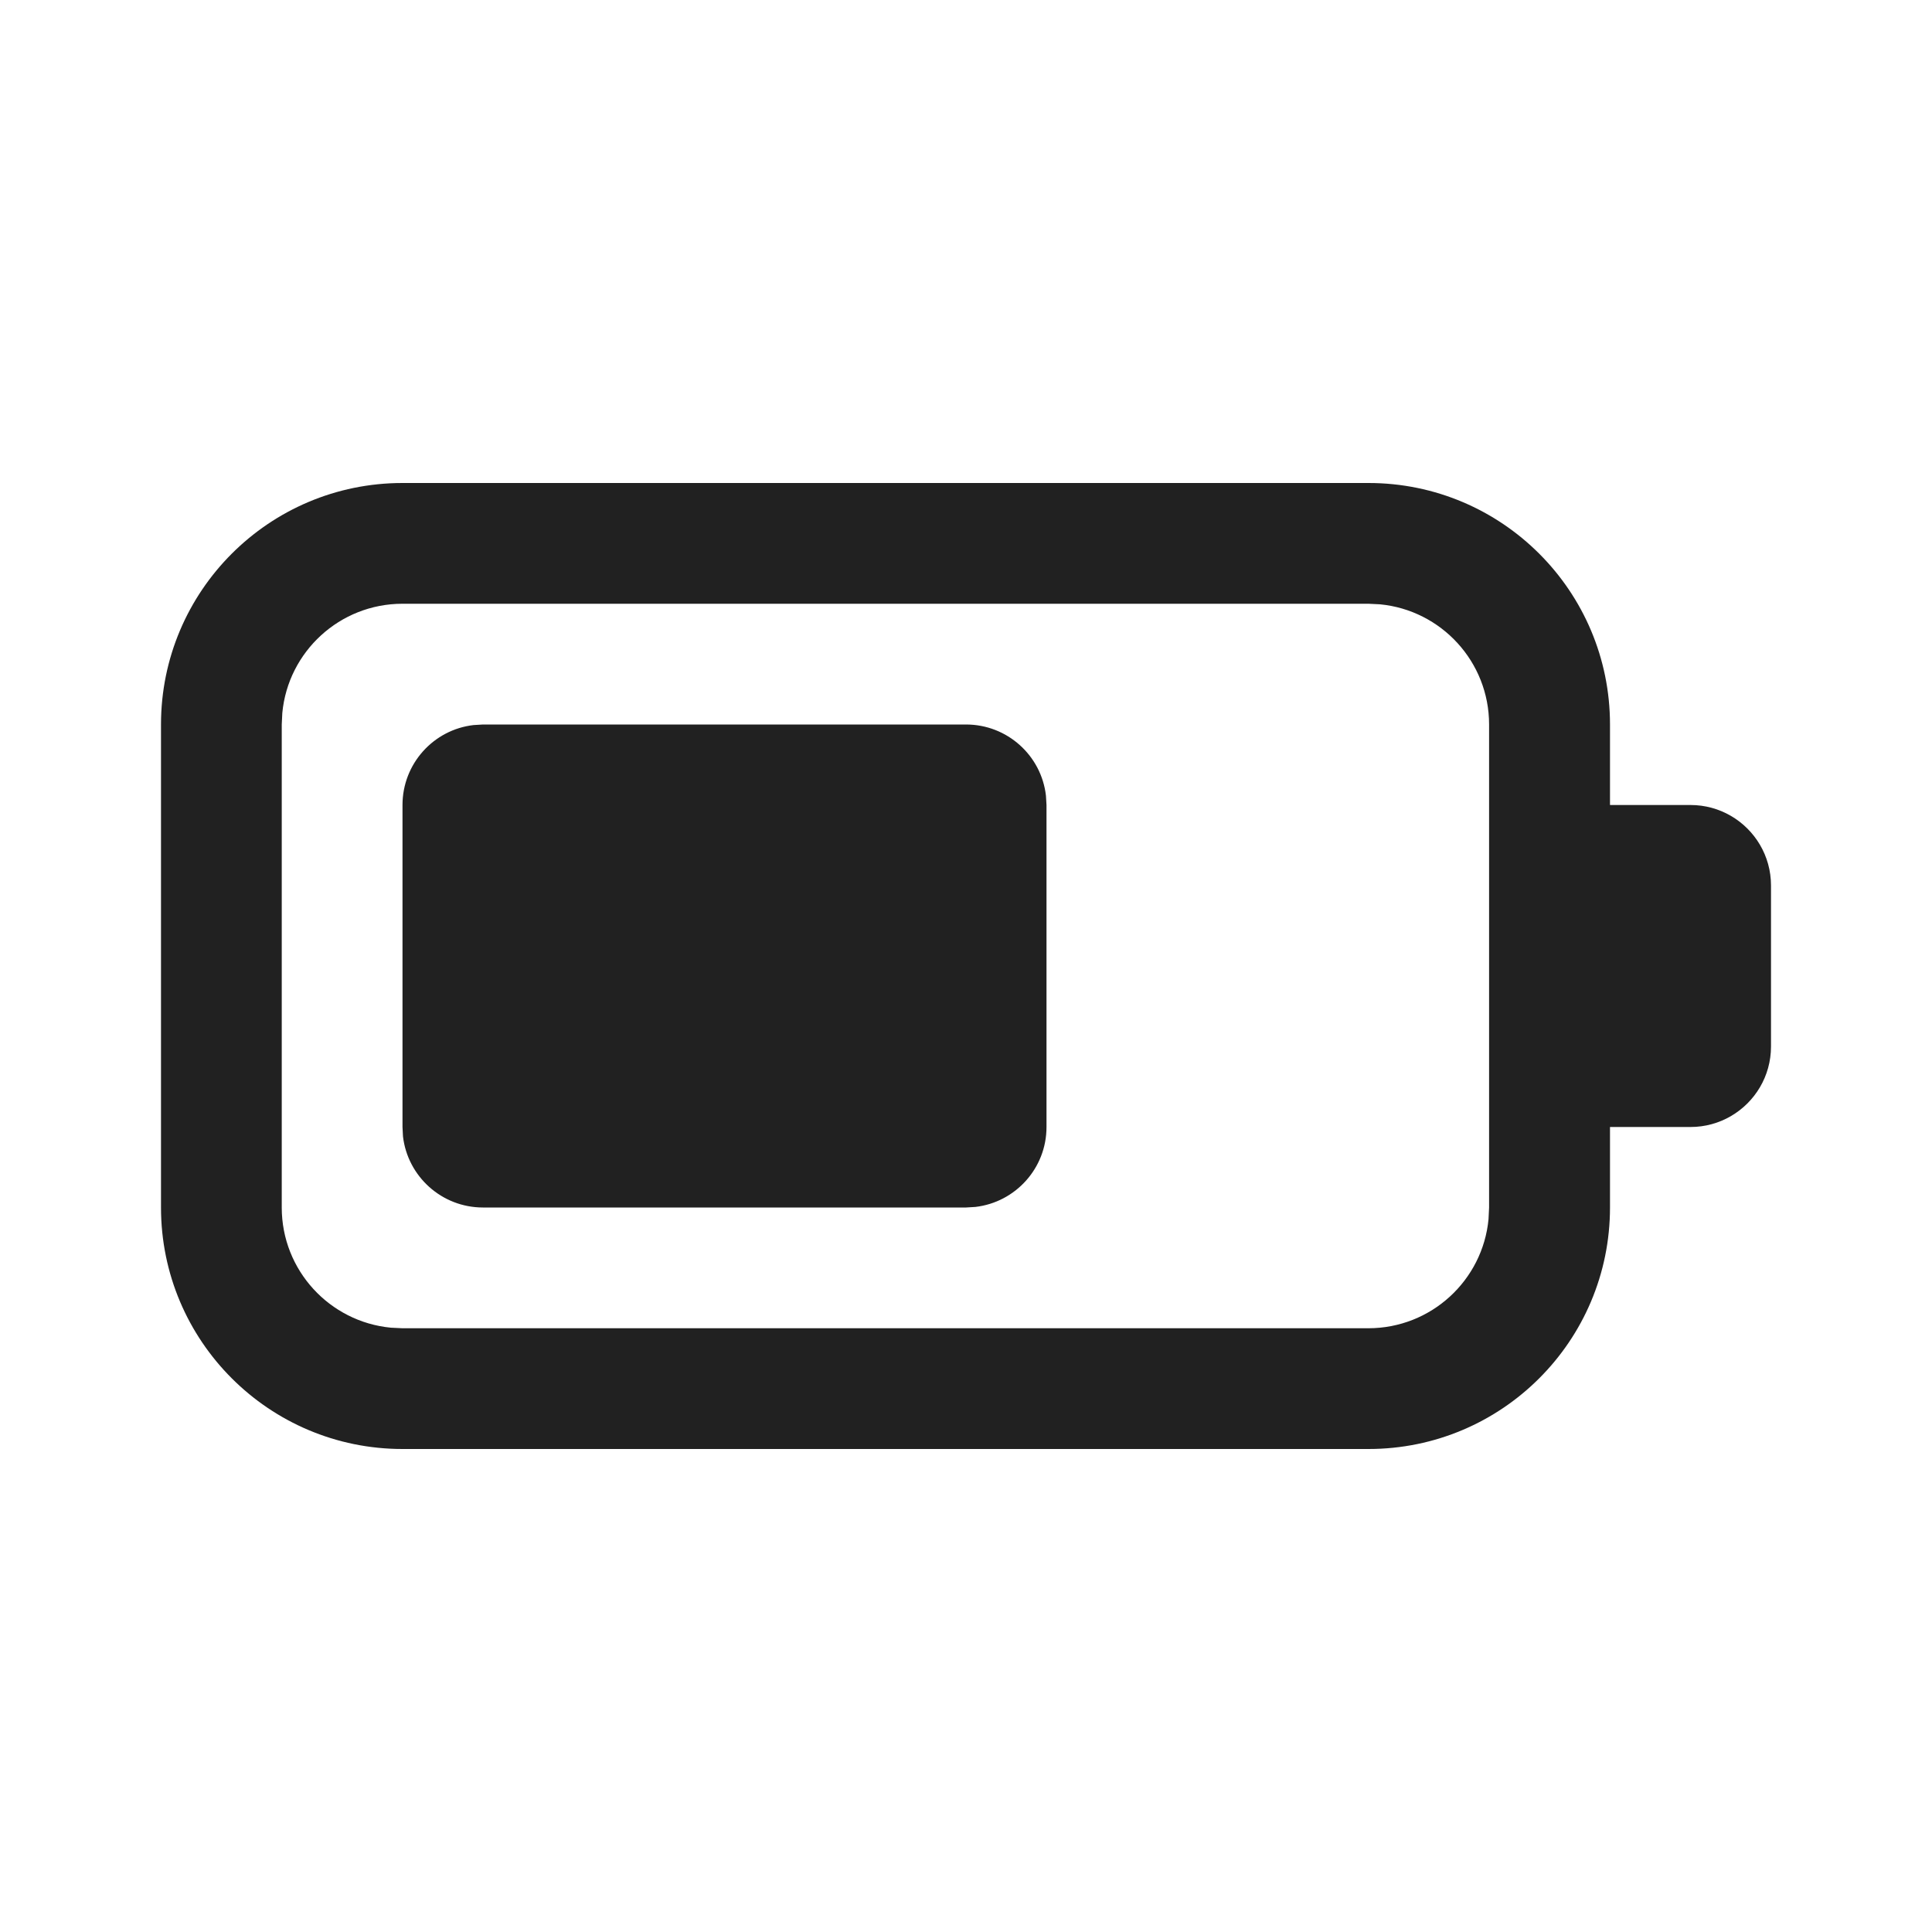
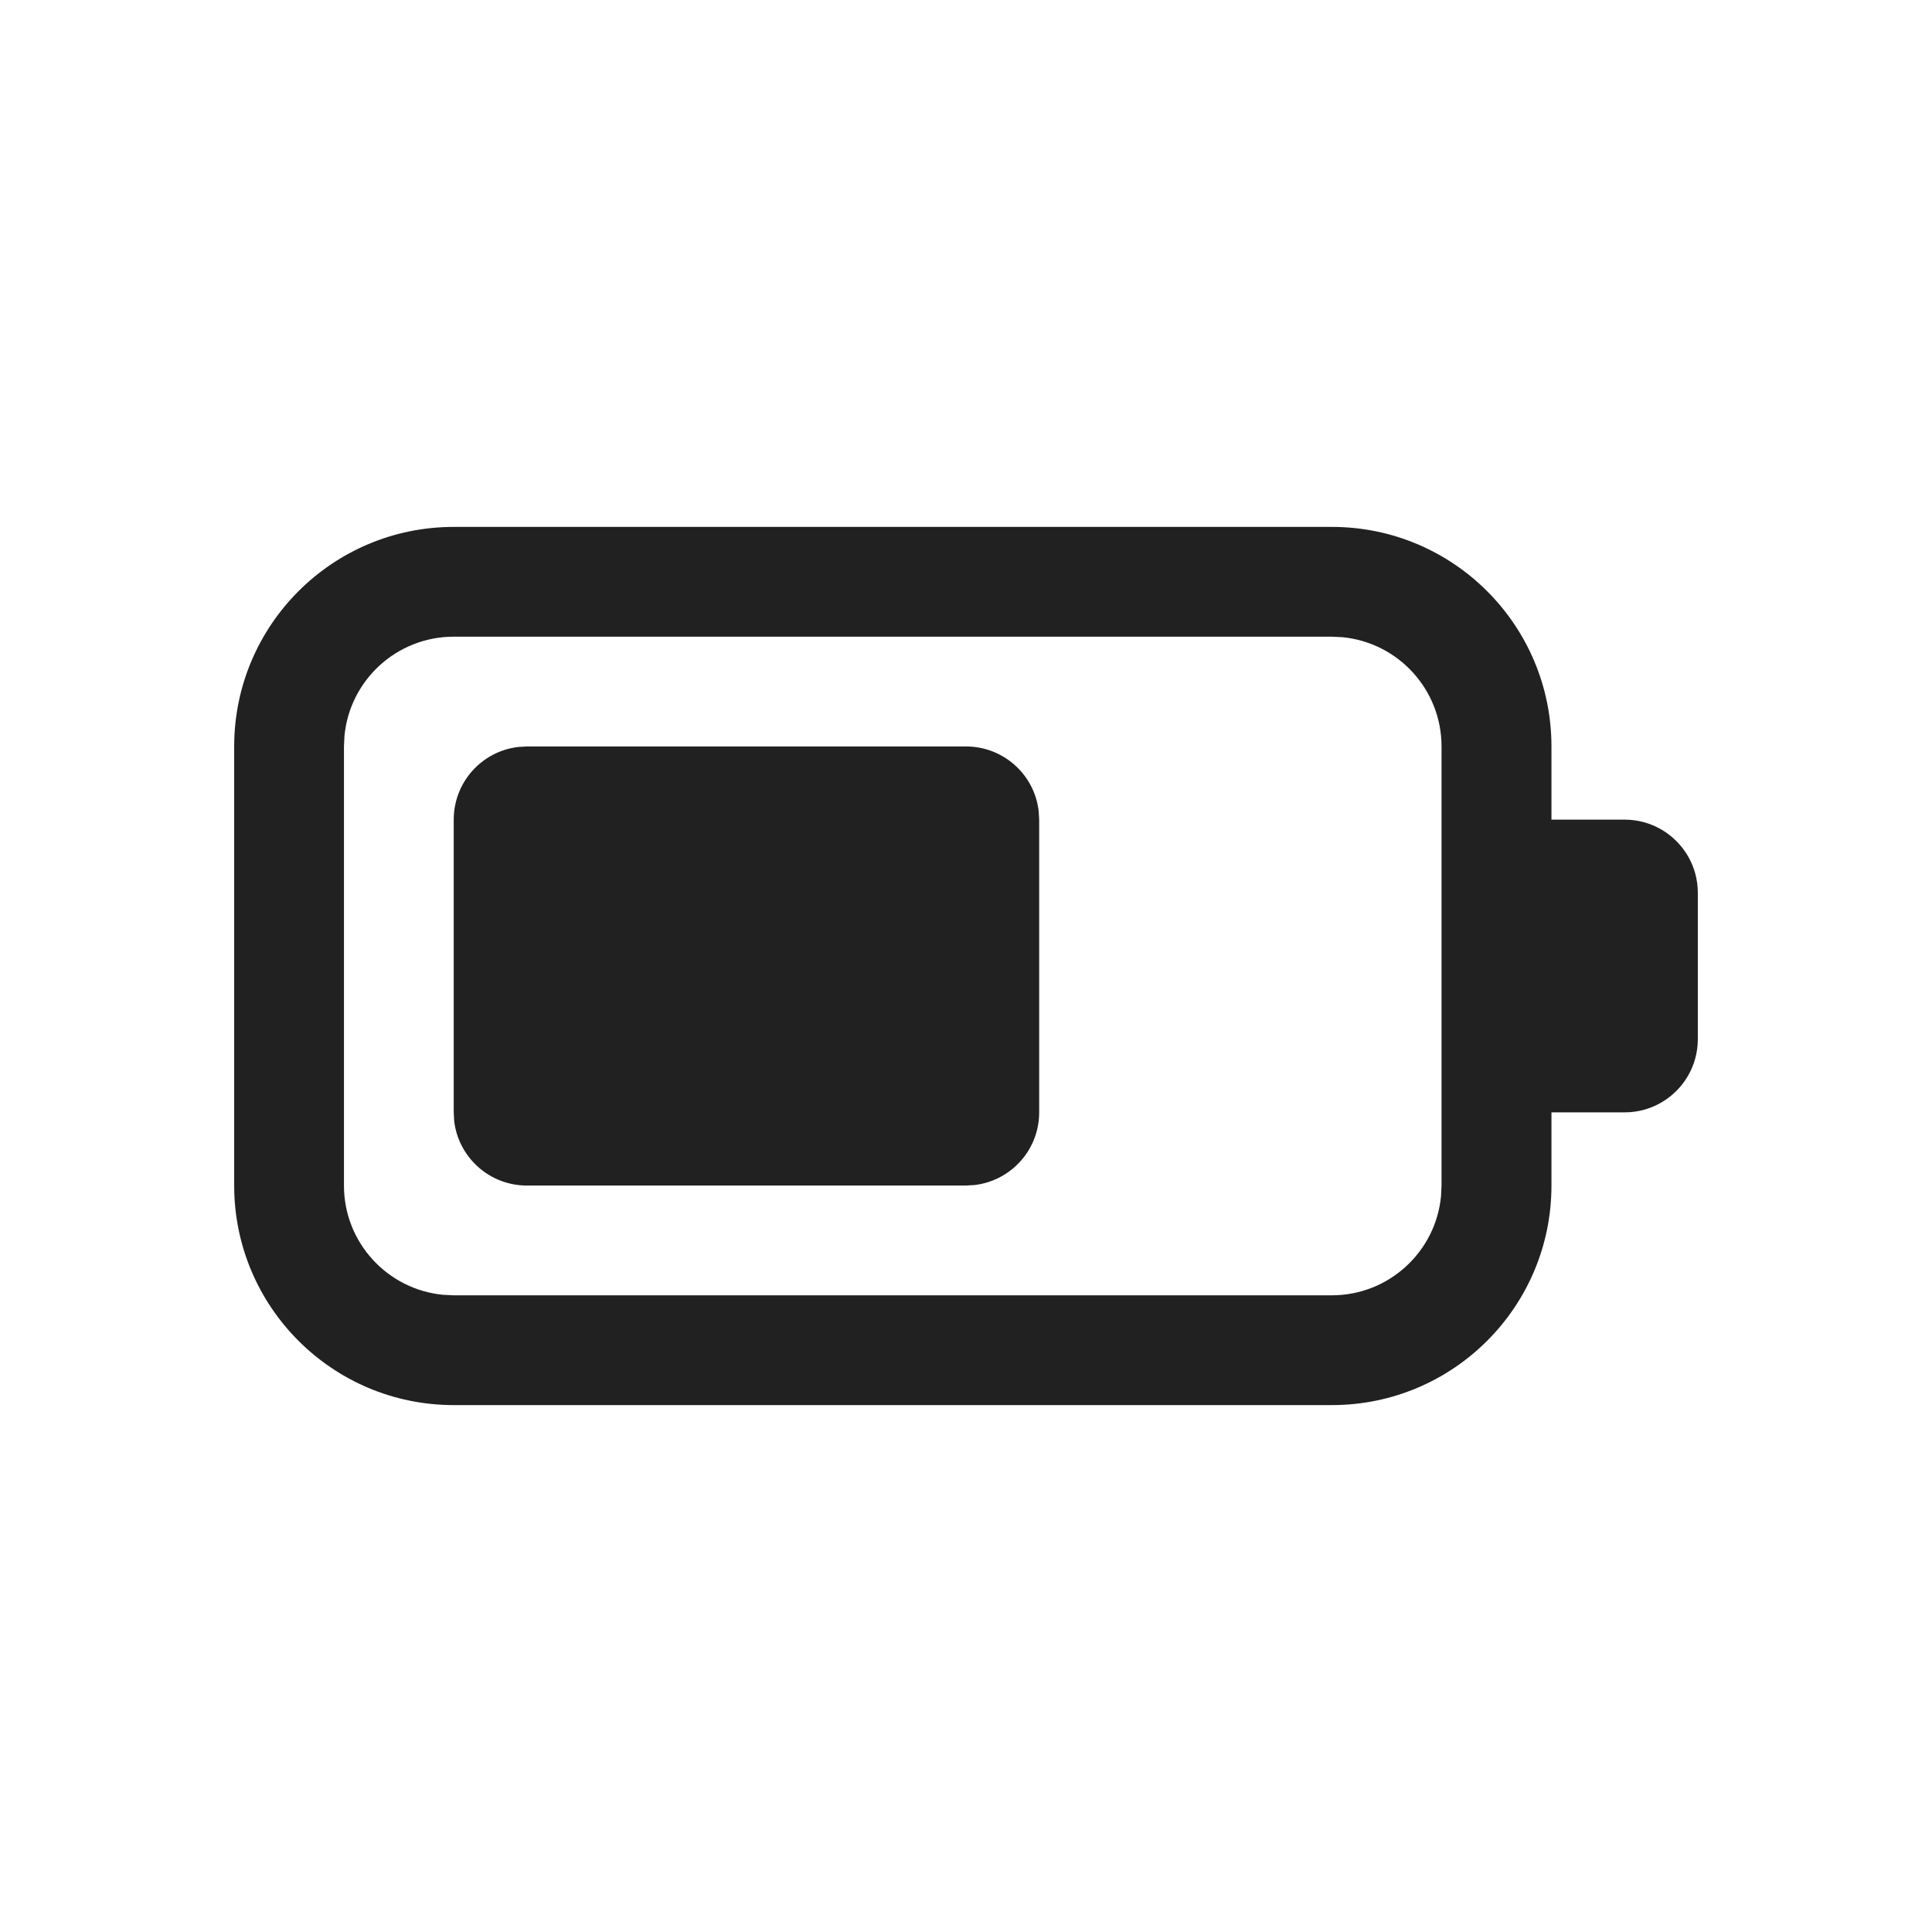
- <svg xmlns="http://www.w3.org/2000/svg" width="24" height="24" viewBox="0 0 24 24" fill="none">
-   <path d="M17 6C18.657 6 20 7.343 20 9V10H21C21.183 10 21.353 10.049 21.5 10.134C21.799 10.307 22 10.63 22 11V13C22 13.37 21.799 13.693 21.5 13.866C21.353 13.951 21.183 14 21 14H20V15C20 16.657 18.657 18 17 18H5C3.343 18 2 16.657 2 15V9C2 7.343 3.343 6 5 6H17ZM16.998 7.5H5C4.22 7.5 3.579 8.095 3.507 8.856L3.5 9V15C3.5 15.78 4.095 16.42 4.855 16.493L5 16.5H16.998C17.778 16.5 18.419 15.905 18.491 15.145L18.498 15V9C18.498 8.22 17.903 7.58 17.143 7.507L16.998 7.5ZM6 9H12C12.513 9 12.936 9.386 12.993 9.883L13 10V14C13 14.513 12.614 14.935 12.117 14.993L12 15H6C5.487 15 5.064 14.614 5.006 14.117L5 14V10C5 9.487 5.386 9.064 5.883 9.007L6 9H12H6Z" fill="#212121" />
+ <svg xmlns="http://www.w3.org/2000/svg" width="26.4" height="26.4" viewBox="0 0 26.4 26.4" fill="none" version="1.1" id="svg1">
+   <defs id="defs1" />
+   <g transform="translate(1.2,1.2)" id="g1">
+     <path d="M17 6C18.657 6 20 7.343 20 9V10H21C21.183 10 21.353 10.049 21.5 10.134C21.799 10.307 22 10.63 22 11V13C22 13.37 21.799 13.693 21.5 13.866C21.353 13.951 21.183 14 21 14H20V15C20 16.657 18.657 18 17 18H5C3.343 18 2 16.657 2 15V9C2 7.343 3.343 6 5 6H17ZM16.998 7.5H5C4.22 7.5 3.579 8.095 3.507 8.856L3.5 9V15C3.5 15.78 4.095 16.42 4.855 16.493L5 16.5H16.998C17.778 16.5 18.419 15.905 18.491 15.145L18.498 15V9C18.498 8.22 17.903 7.58 17.143 7.507L16.998 7.5ZM6 9H12C12.513 9 12.936 9.386 12.993 9.883L13 10V14C13 14.513 12.614 14.935 12.117 14.993L12 15H6C5.487 15 5.064 14.614 5.006 14.117L5 14V10C5 9.487 5.386 9.064 5.883 9.007L6 9H12H6Z" fill="#212121" id="path1" />
+   </g>
</svg>
